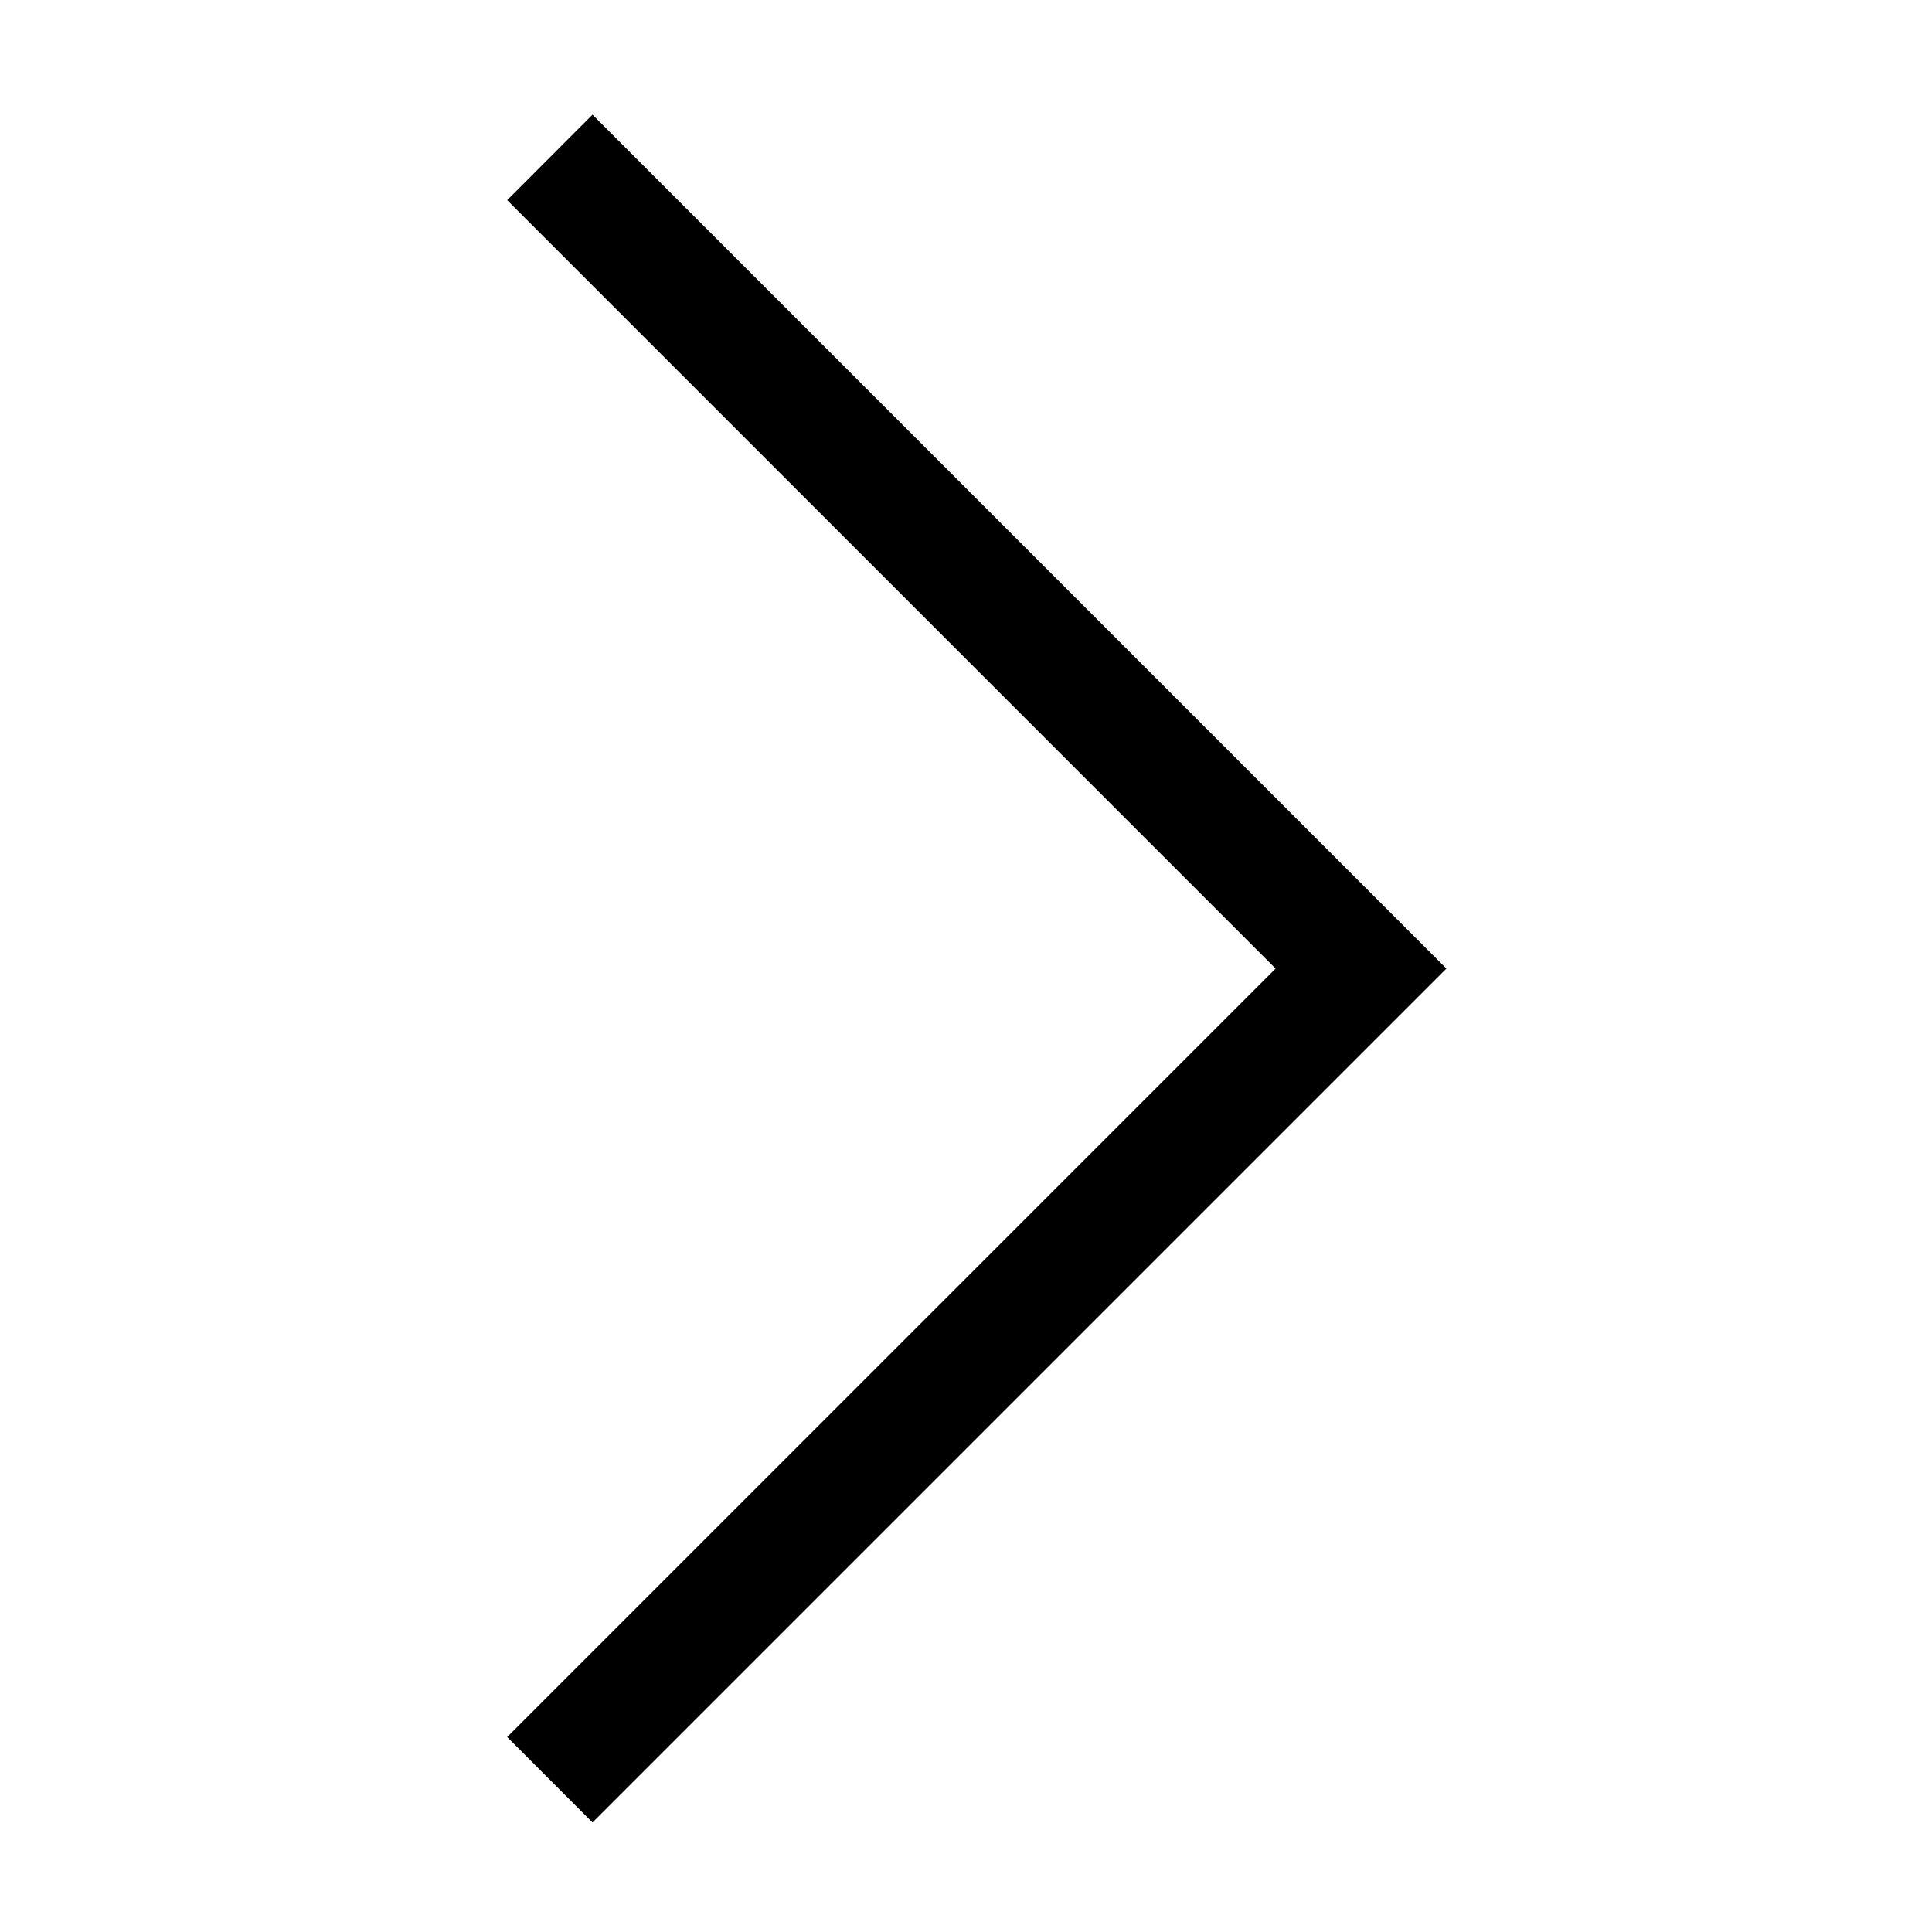
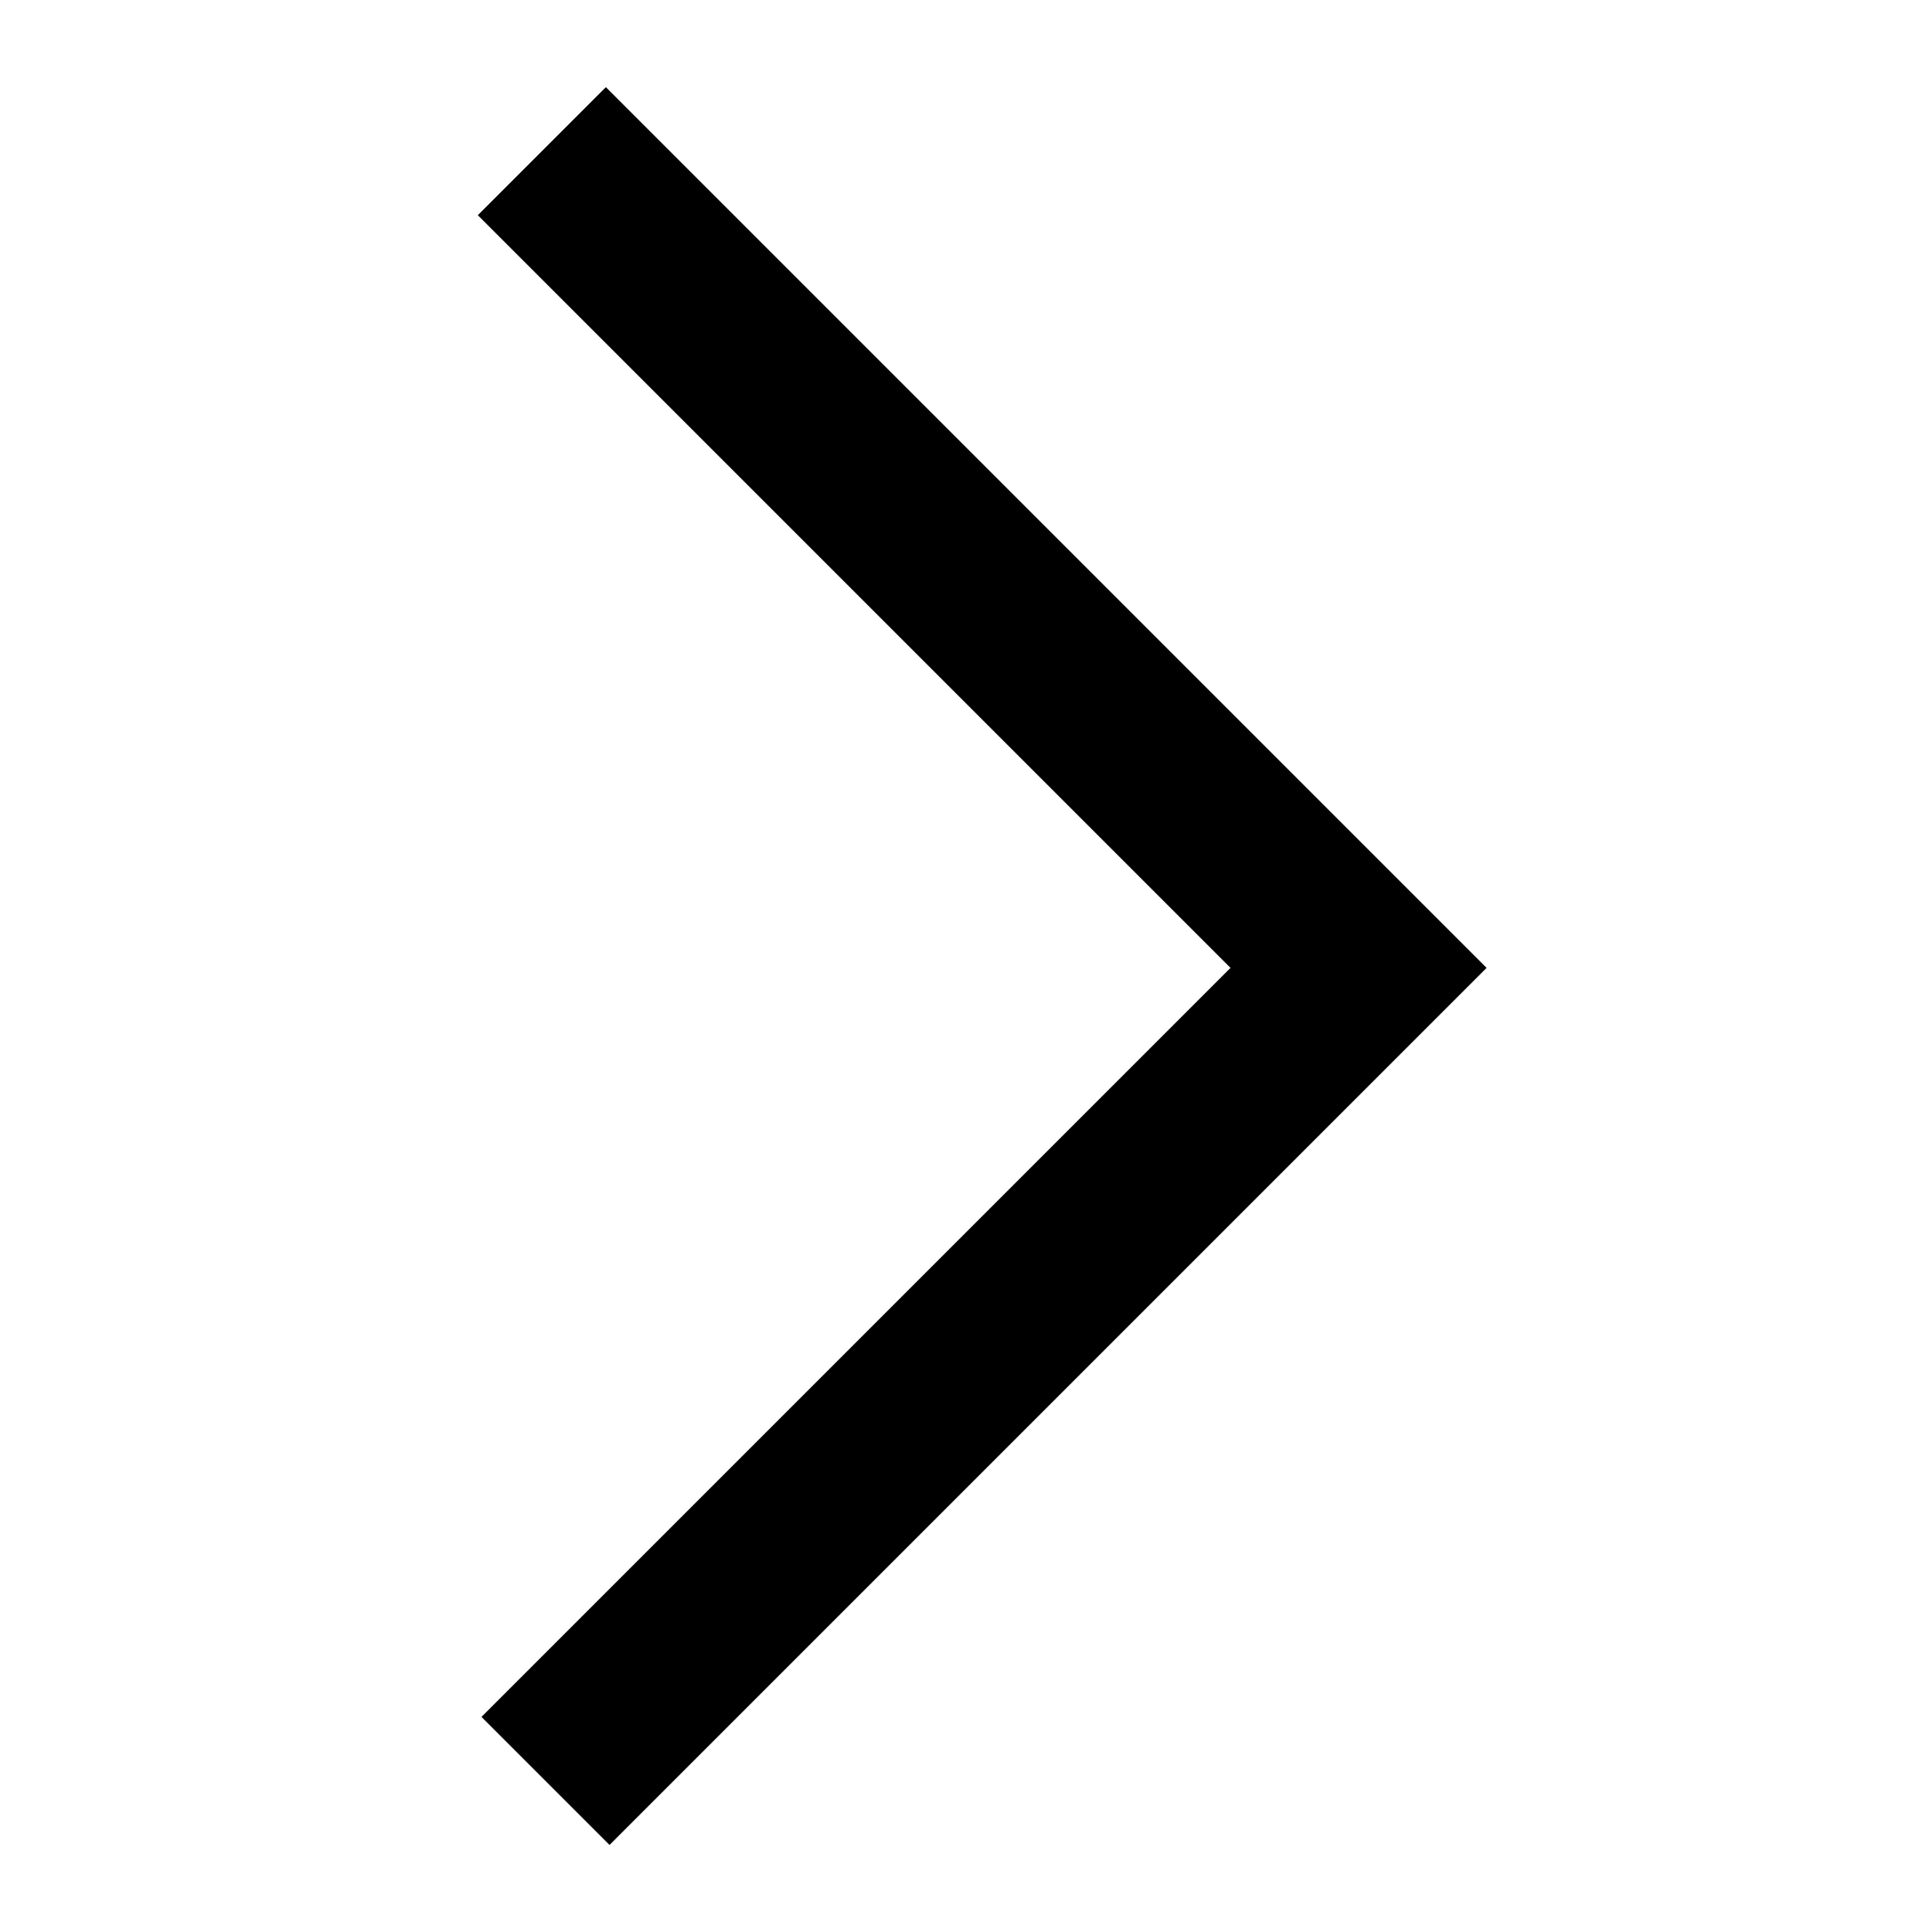
<svg xmlns="http://www.w3.org/2000/svg" width="64" height="64" viewBox="0 0 16.933 16.933" version="1.1" id="svg1">
  <defs id="defs1" />
  <g id="layer1">
-     <path id="rect1" style="fill:#000000;fill-opacity:1;stroke-width:1.693;stroke-linecap:round;stroke-linejoin:round" d="M 12.677,8.489 11.929,9.237 5.193,15.973 4.445,15.224 11.18,8.489 4.445,1.754 5.193,1.005 11.929,7.741 Z" />
+     <path style="fill:none;stroke:#000000;stroke-width:1.587;stroke-linecap:butt;stroke-linejoin:miter;stroke-dasharray:none;stroke-opacity:1" d="M 4.749,1.325 11.907,8.483 4.781,15.609" id="path1" />
  </g>
</svg>
